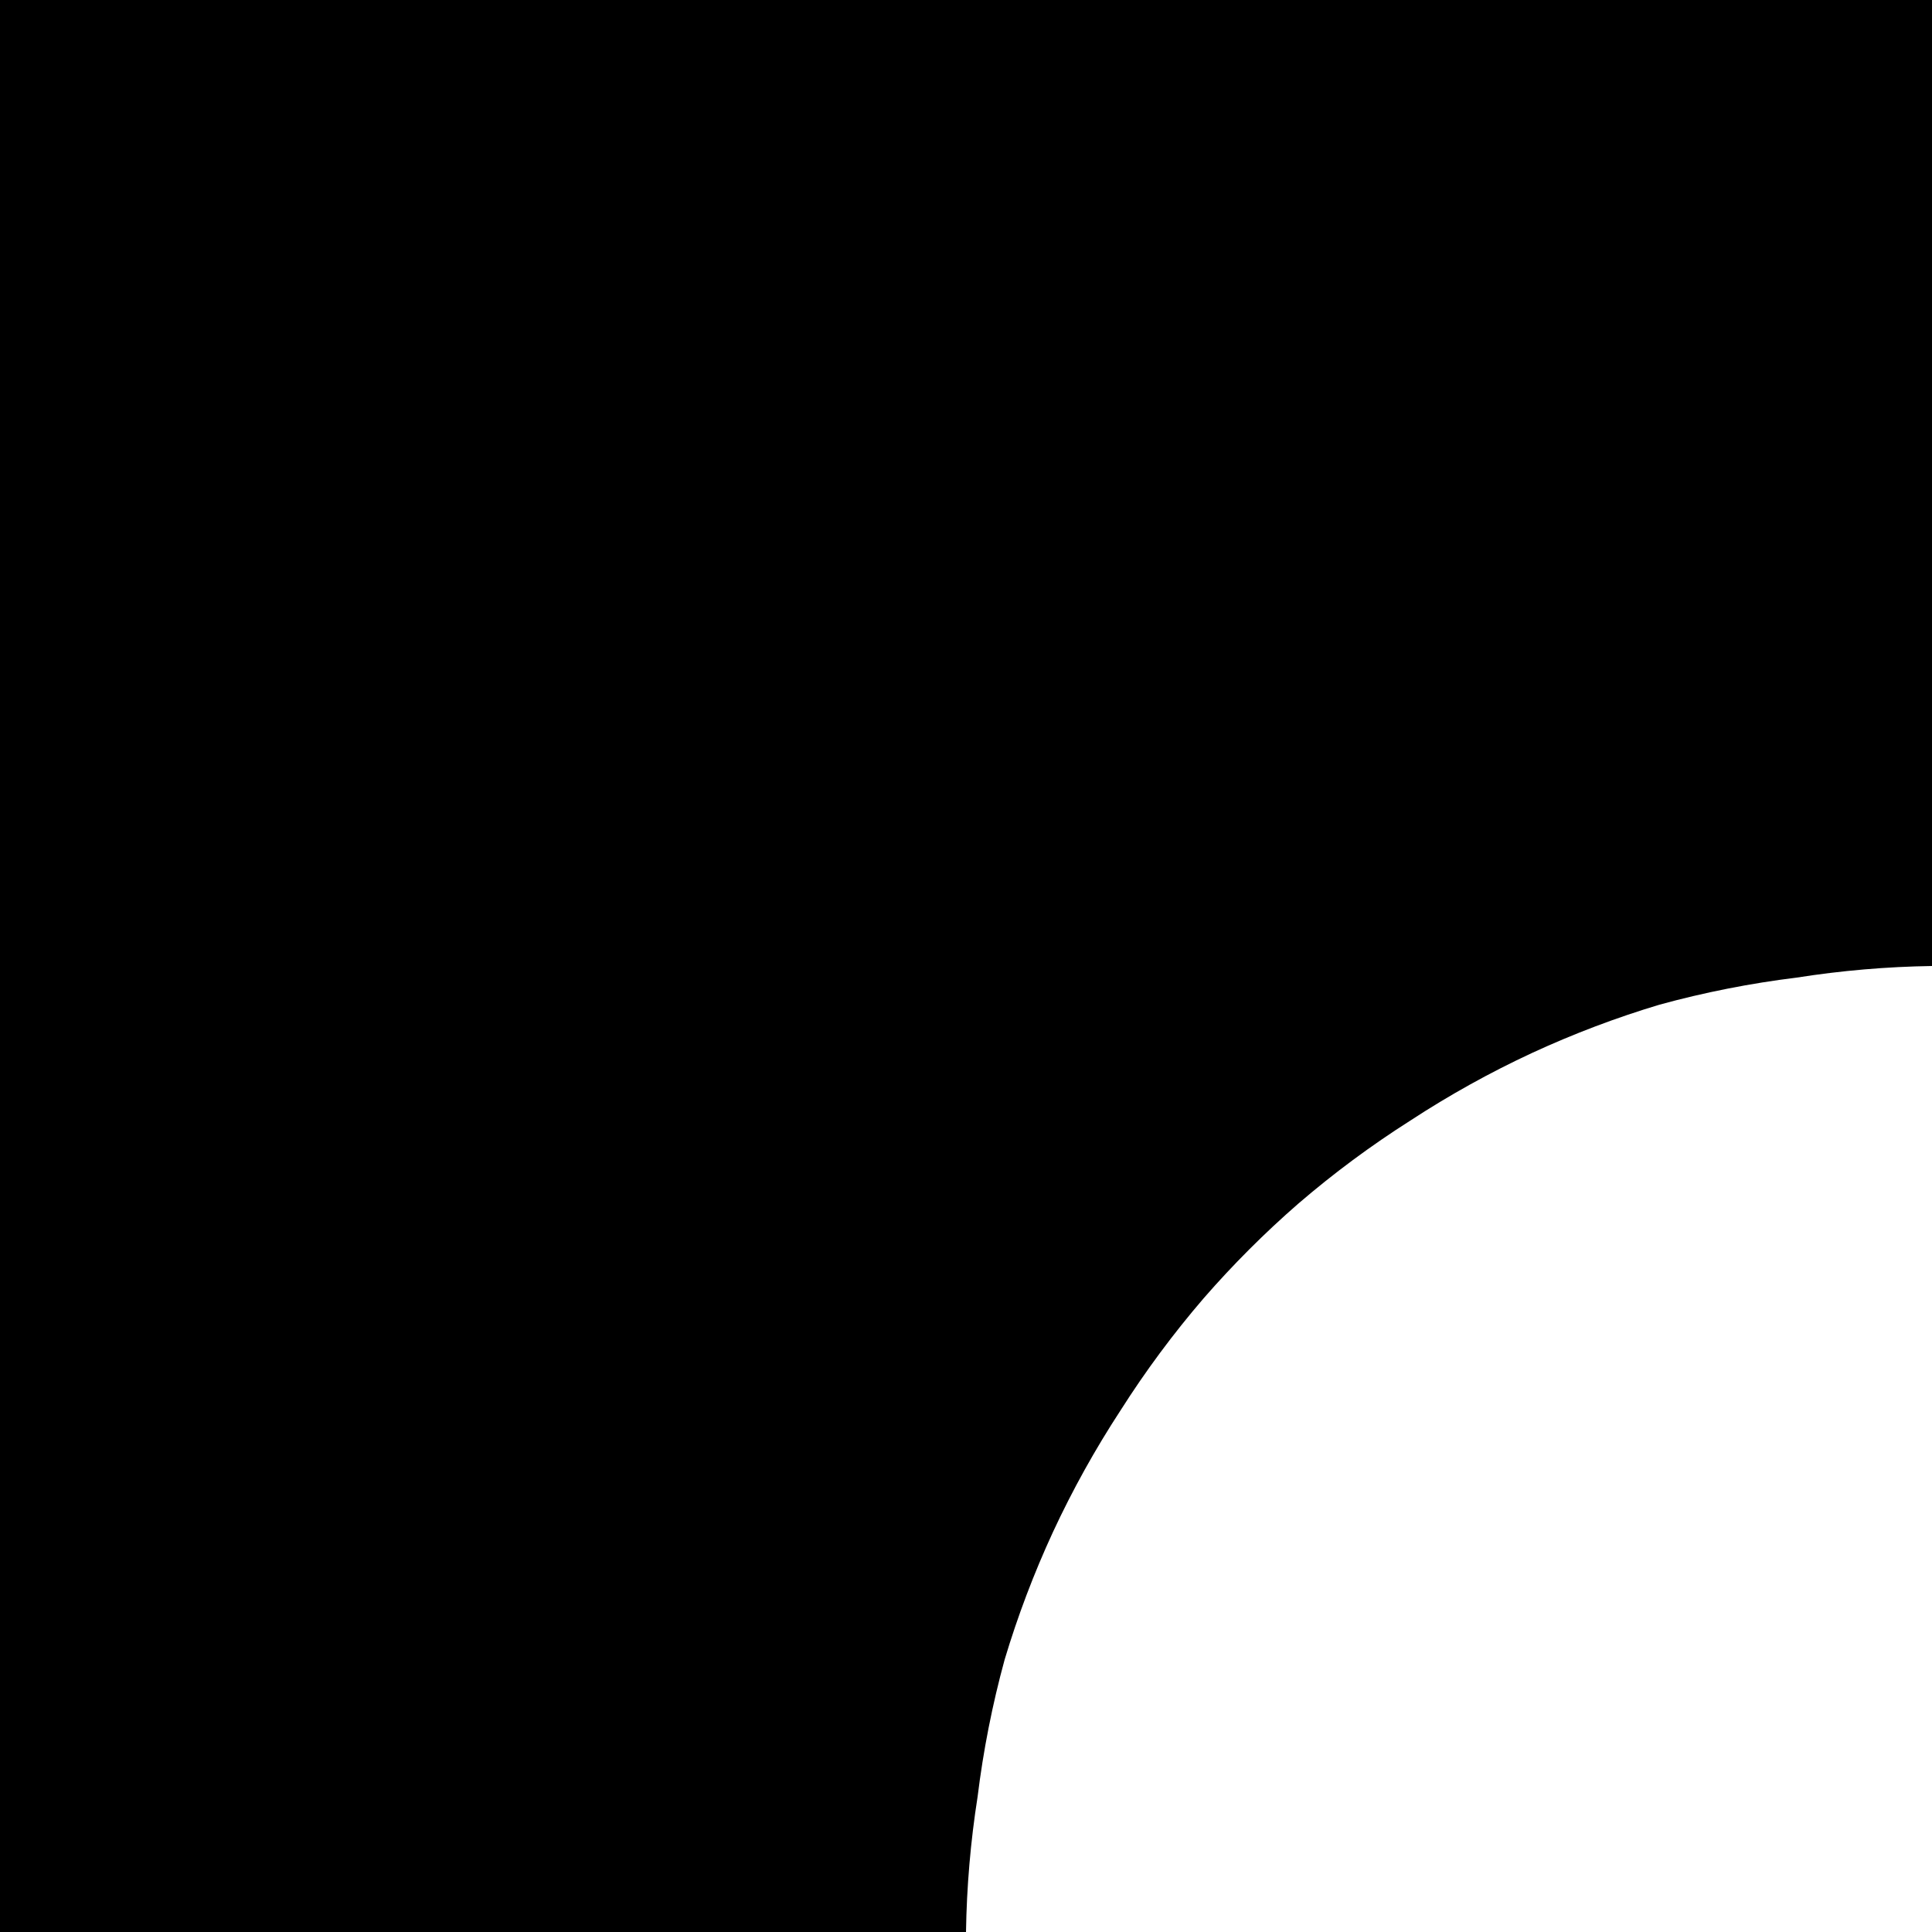
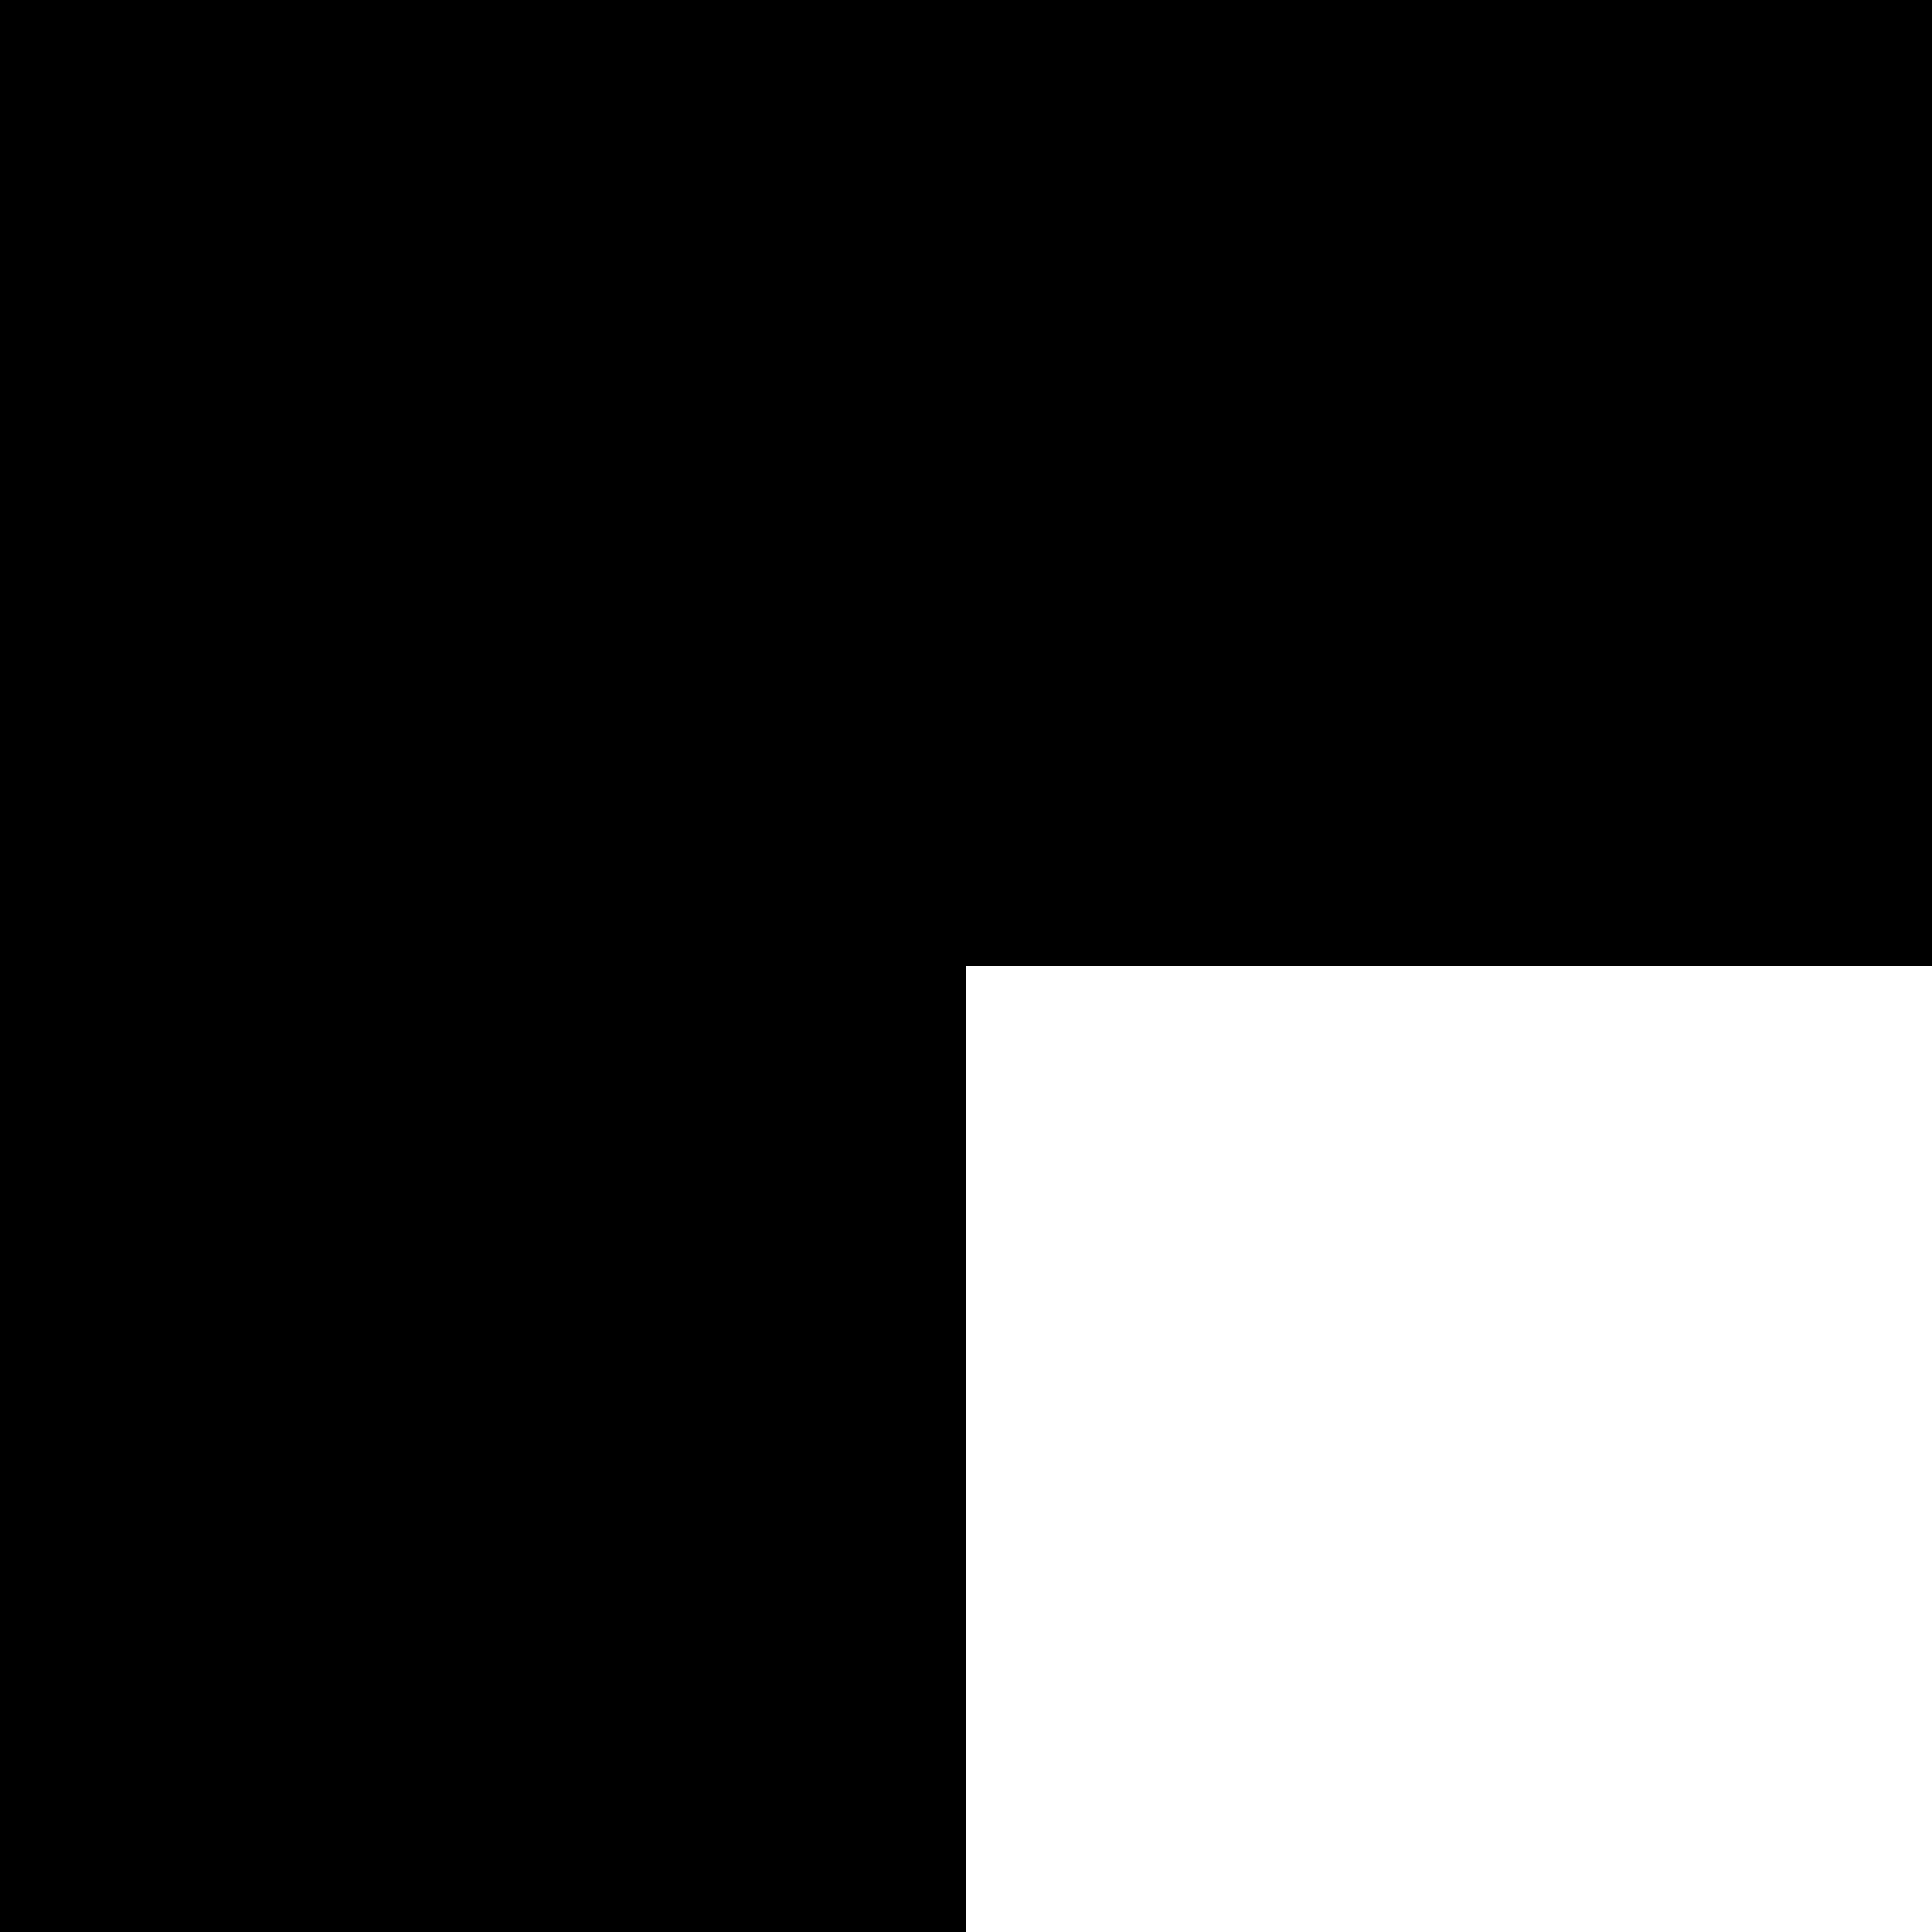
<svg xmlns="http://www.w3.org/2000/svg" width="16" height="16" viewBox="0 0 1 1" preserveAspectRatio="none">
  <defs>
-     <path id="Path" d="M 0 0 L 0 1 L 0.5 1 A 0.5 0.5 0 0 1 0.506 0.93 A 0.5 0.5 0 0 1 0.52 0.859 A 0.5 0.5 0 0 1 0.545 0.793 A 0.5 0.5 0 0 1 0.58 0.73 A 0.5 0.5 0 0 1 0.623 0.672 A 0.5 0.5 0 0 1 0.672 0.623 A 0.5 0.5 0 0 1 0.73 0.58 A 0.5 0.5 0 0 1 0.793 0.545 A 0.5 0.5 0 0 1 0.859 0.52 A 0.5 0.5 0 0 1 0.93 0.506 A 0.5 0.5 0 0 1 1 0.5 L 1 0 L 0 0 z" />
+     <path id="Path" d="M 0 0 L 0 1 L 0.5 1 L 0.5 0.5 L 1 0.5 L 1 0 L 0 0 z" />
  </defs>
  <use href="#Path" fill="#000000" />
  <clipPath id="ClipPath" clipPathUnits="objectBoundingBox">
    <use href="#Path" />
  </clipPath>
</svg>
